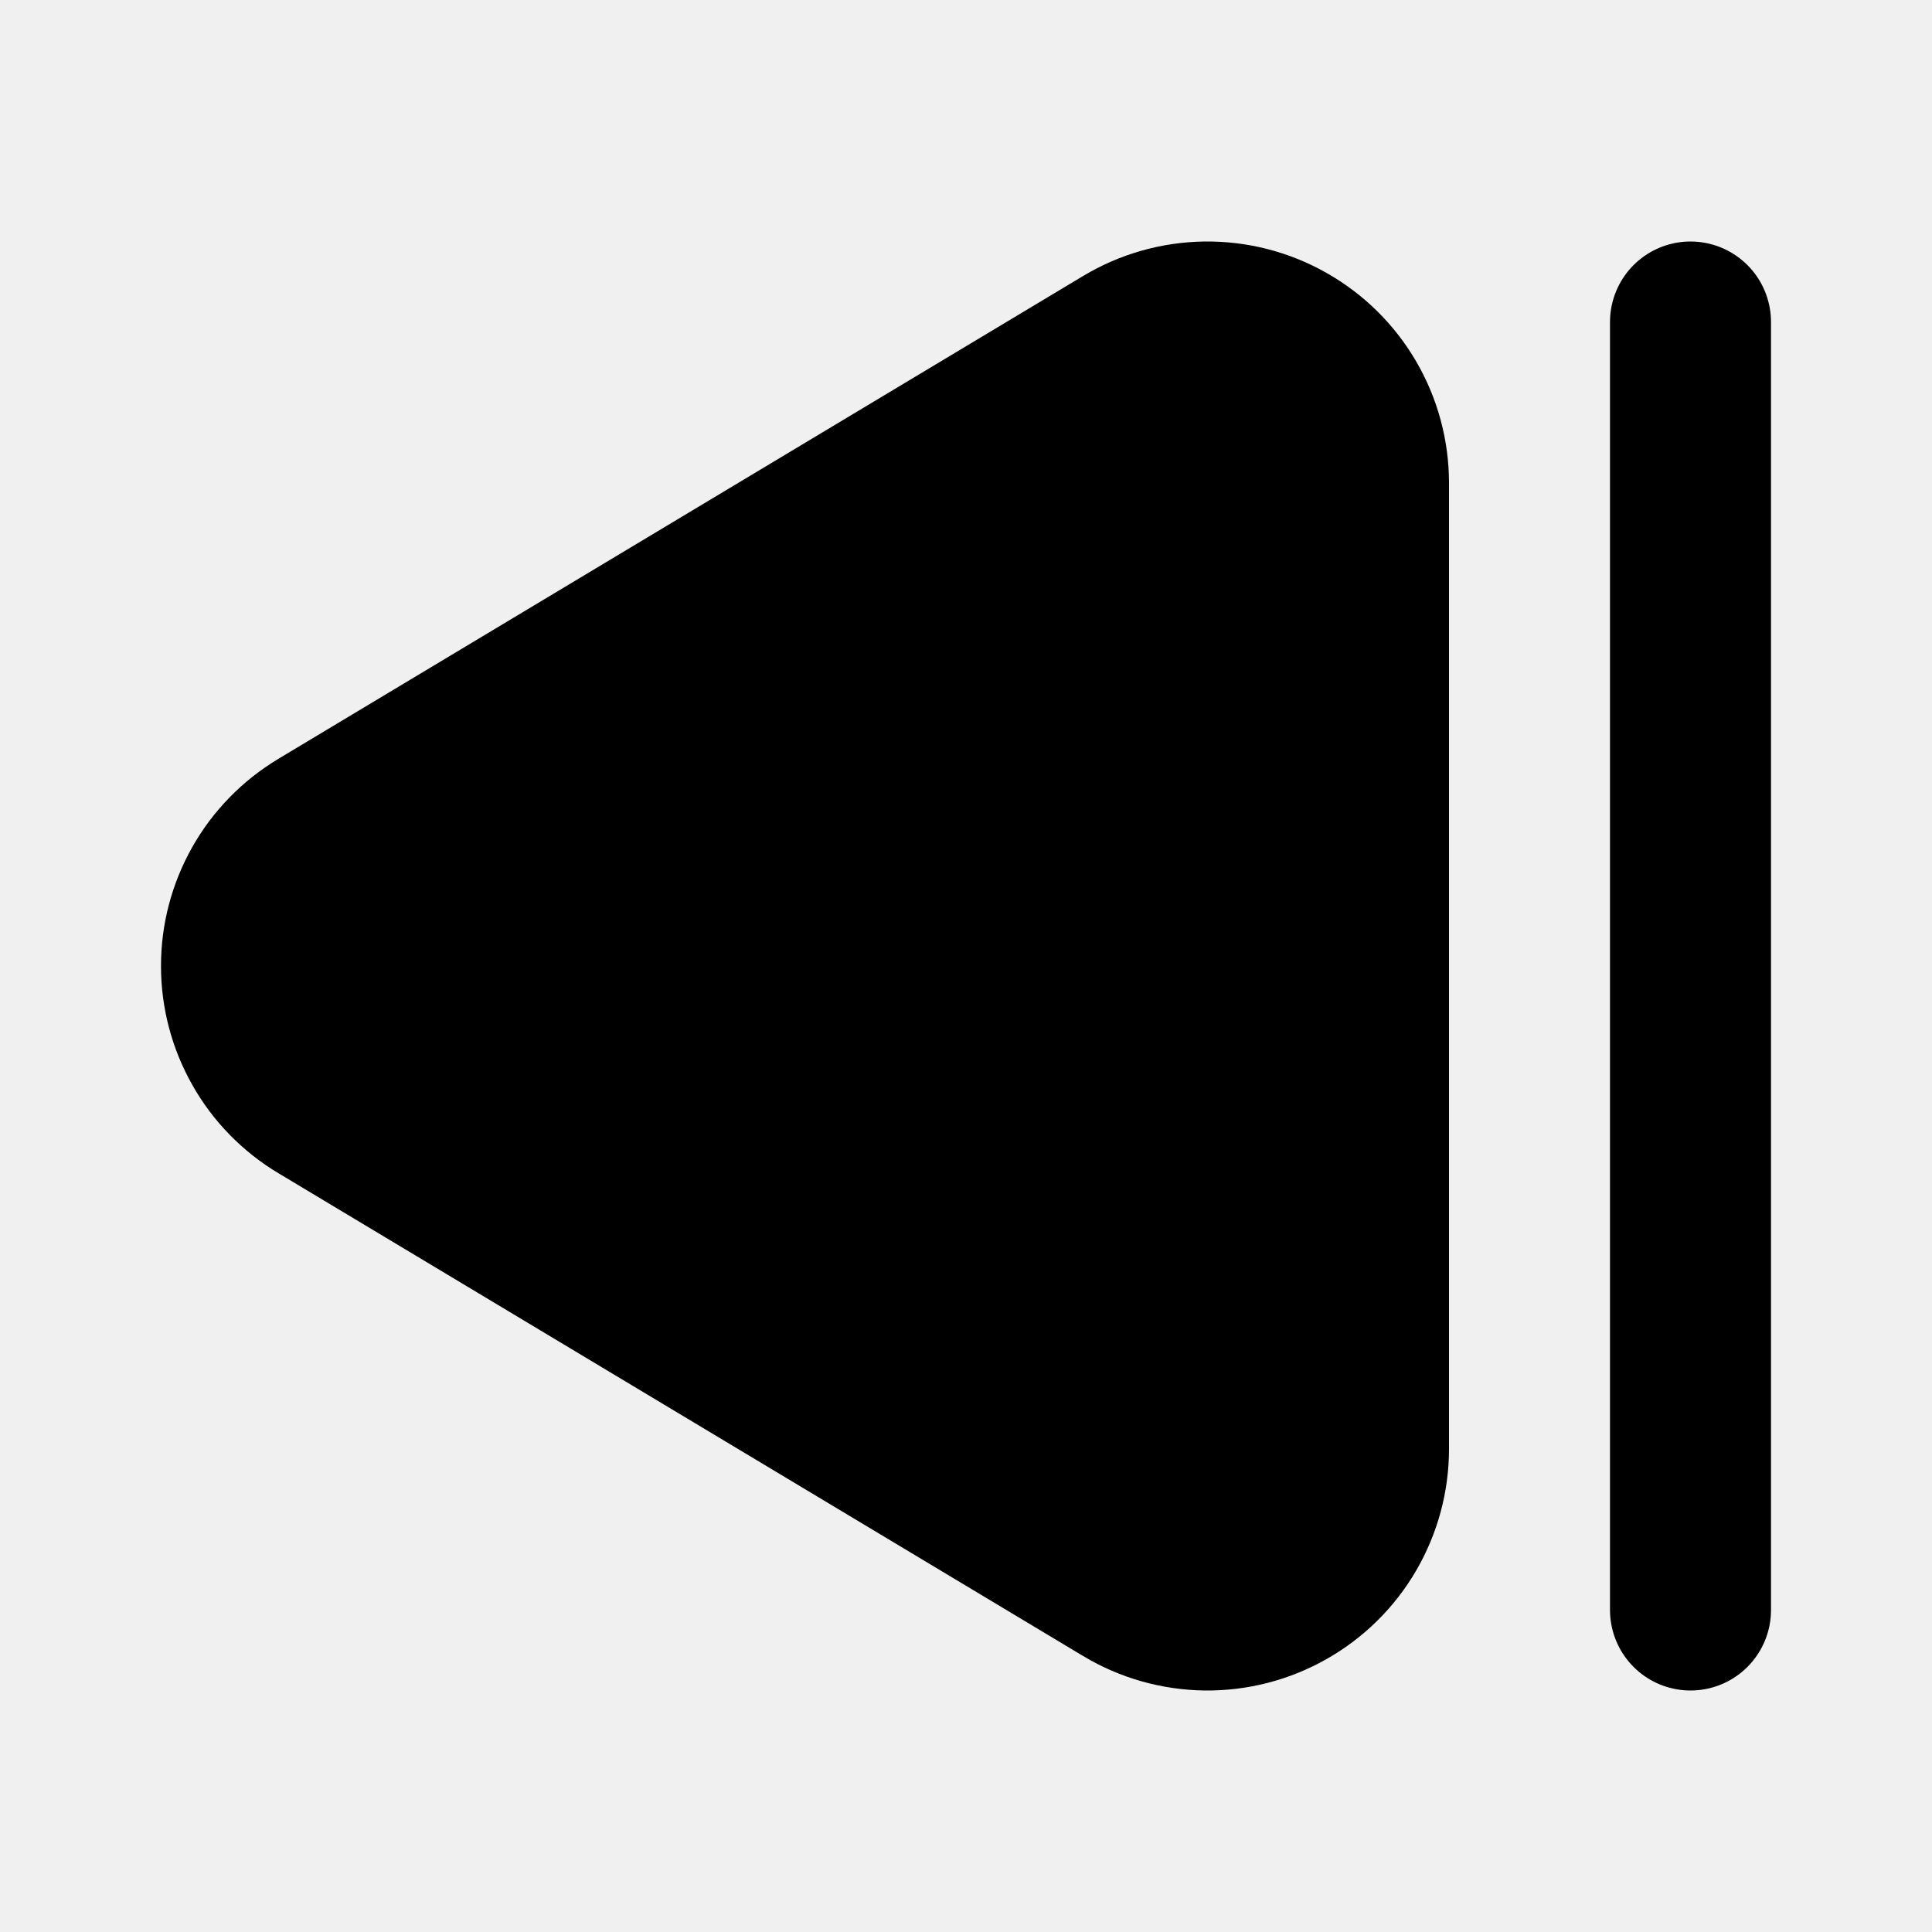
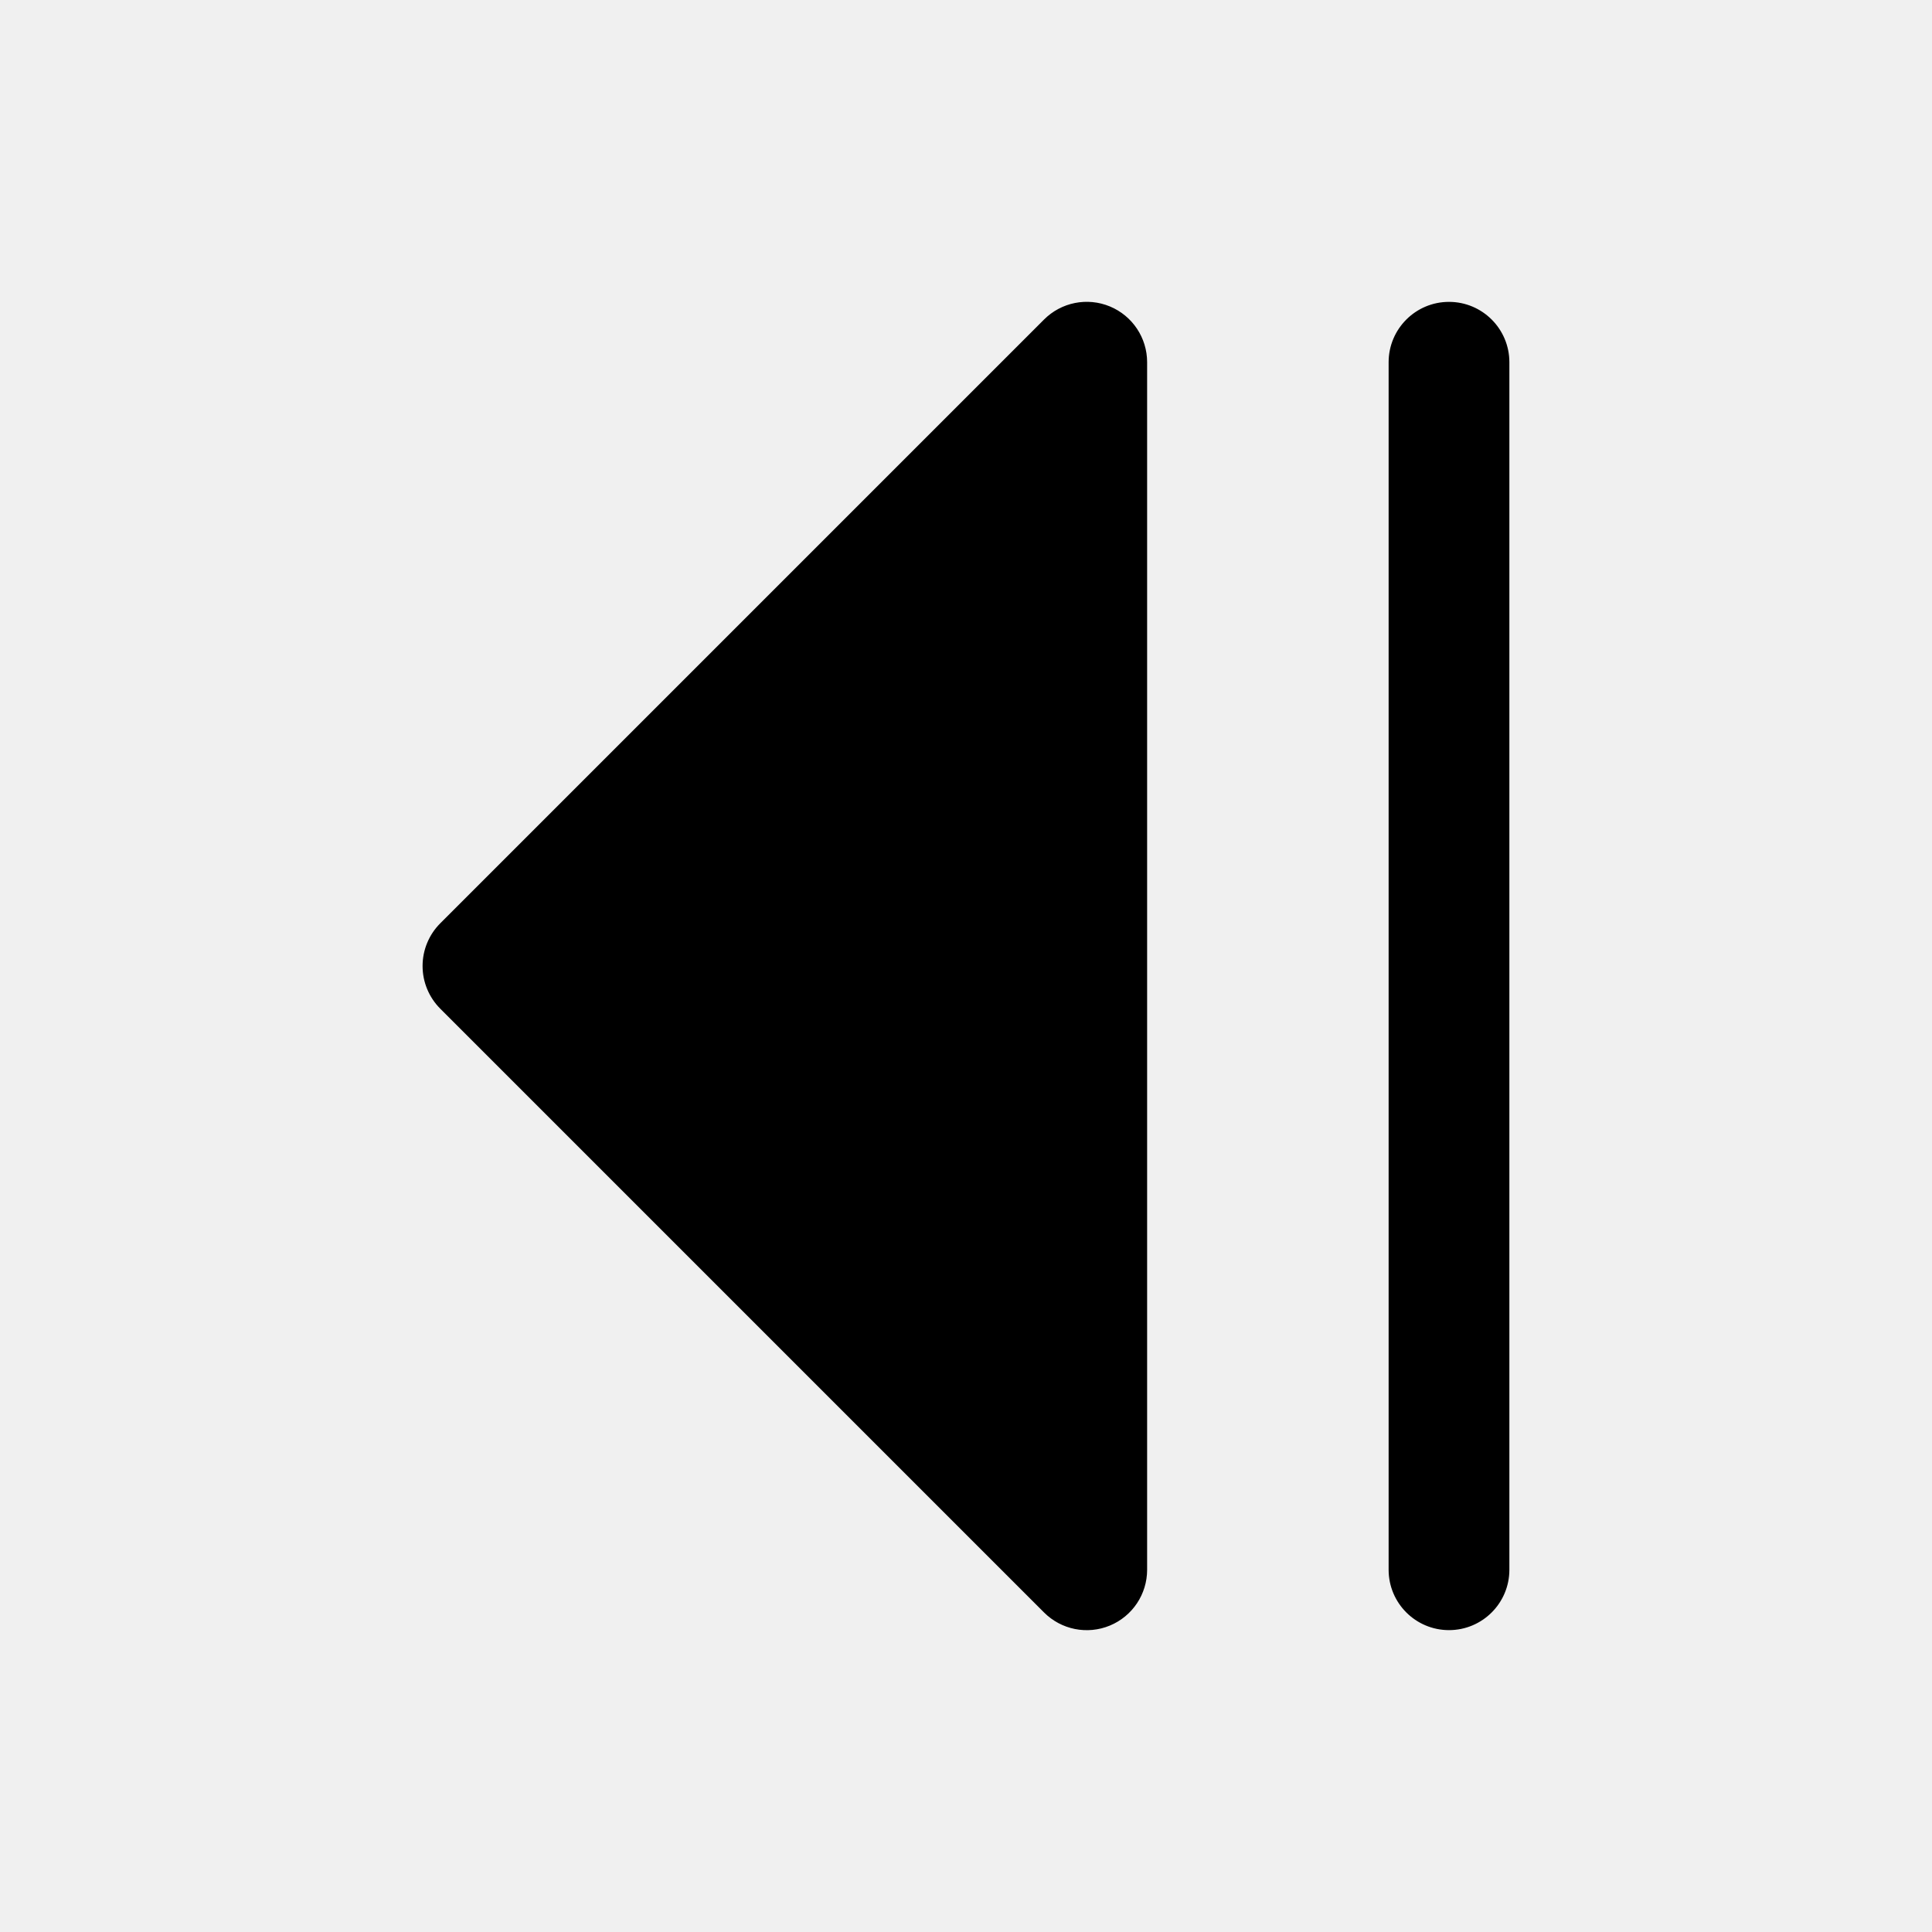
- <svg xmlns="http://www.w3.org/2000/svg" width="24" height="24" viewBox="0 0 24 24" fill="none">
-   <g clip-path="url(#clip0_1_10)">
-     <path d="M14.975 4C15.329 3.996 15.677 4.085 15.985 4.26C16.293 4.434 16.55 4.687 16.728 4.993C16.906 5.298 17 5.646 17 6V18C17 18.354 16.906 18.701 16.728 19.007C16.55 19.313 16.293 19.566 15.985 19.74C15.677 19.915 15.329 20.004 14.975 20C14.621 19.995 14.274 19.897 13.971 19.715L3.974 13.717C3.677 13.54 3.431 13.289 3.261 12.988C3.09 12.687 3 12.348 3 12.002C2.999 11.656 3.089 11.316 3.259 11.015C3.429 10.714 3.675 10.463 3.971 10.285L13.971 4.285C14.274 4.103 14.621 4.005 14.975 4Z" fill="black" stroke="black" stroke-width="2" stroke-linecap="round" stroke-linejoin="round" />
-     <path d="M21 20V4" stroke="black" stroke-width="2" stroke-linecap="round" stroke-linejoin="round" />
-   </g>
-   <defs>
-     <clipPath id="clip0_1_10">
-       <rect width="24" height="24" fill="white" />
-     </clipPath>
-   </defs>
+ <svg xmlns="http://www.w3.org/2000/svg" width="24" height="24" fill="#000000" viewBox="0 0 256 256">
+   <path d="M152,48V208a8,8,0,0,1-13.66,5.66l-80-80a8,8,0,0,1,0-11.32l80-80A8,8,0,0,1,152,48ZM192,40a8,8,0,0,0-8,8V208a8,8,0,0,0,16,0V48A8,8,0,0,0,192,40Z" />
</svg>
